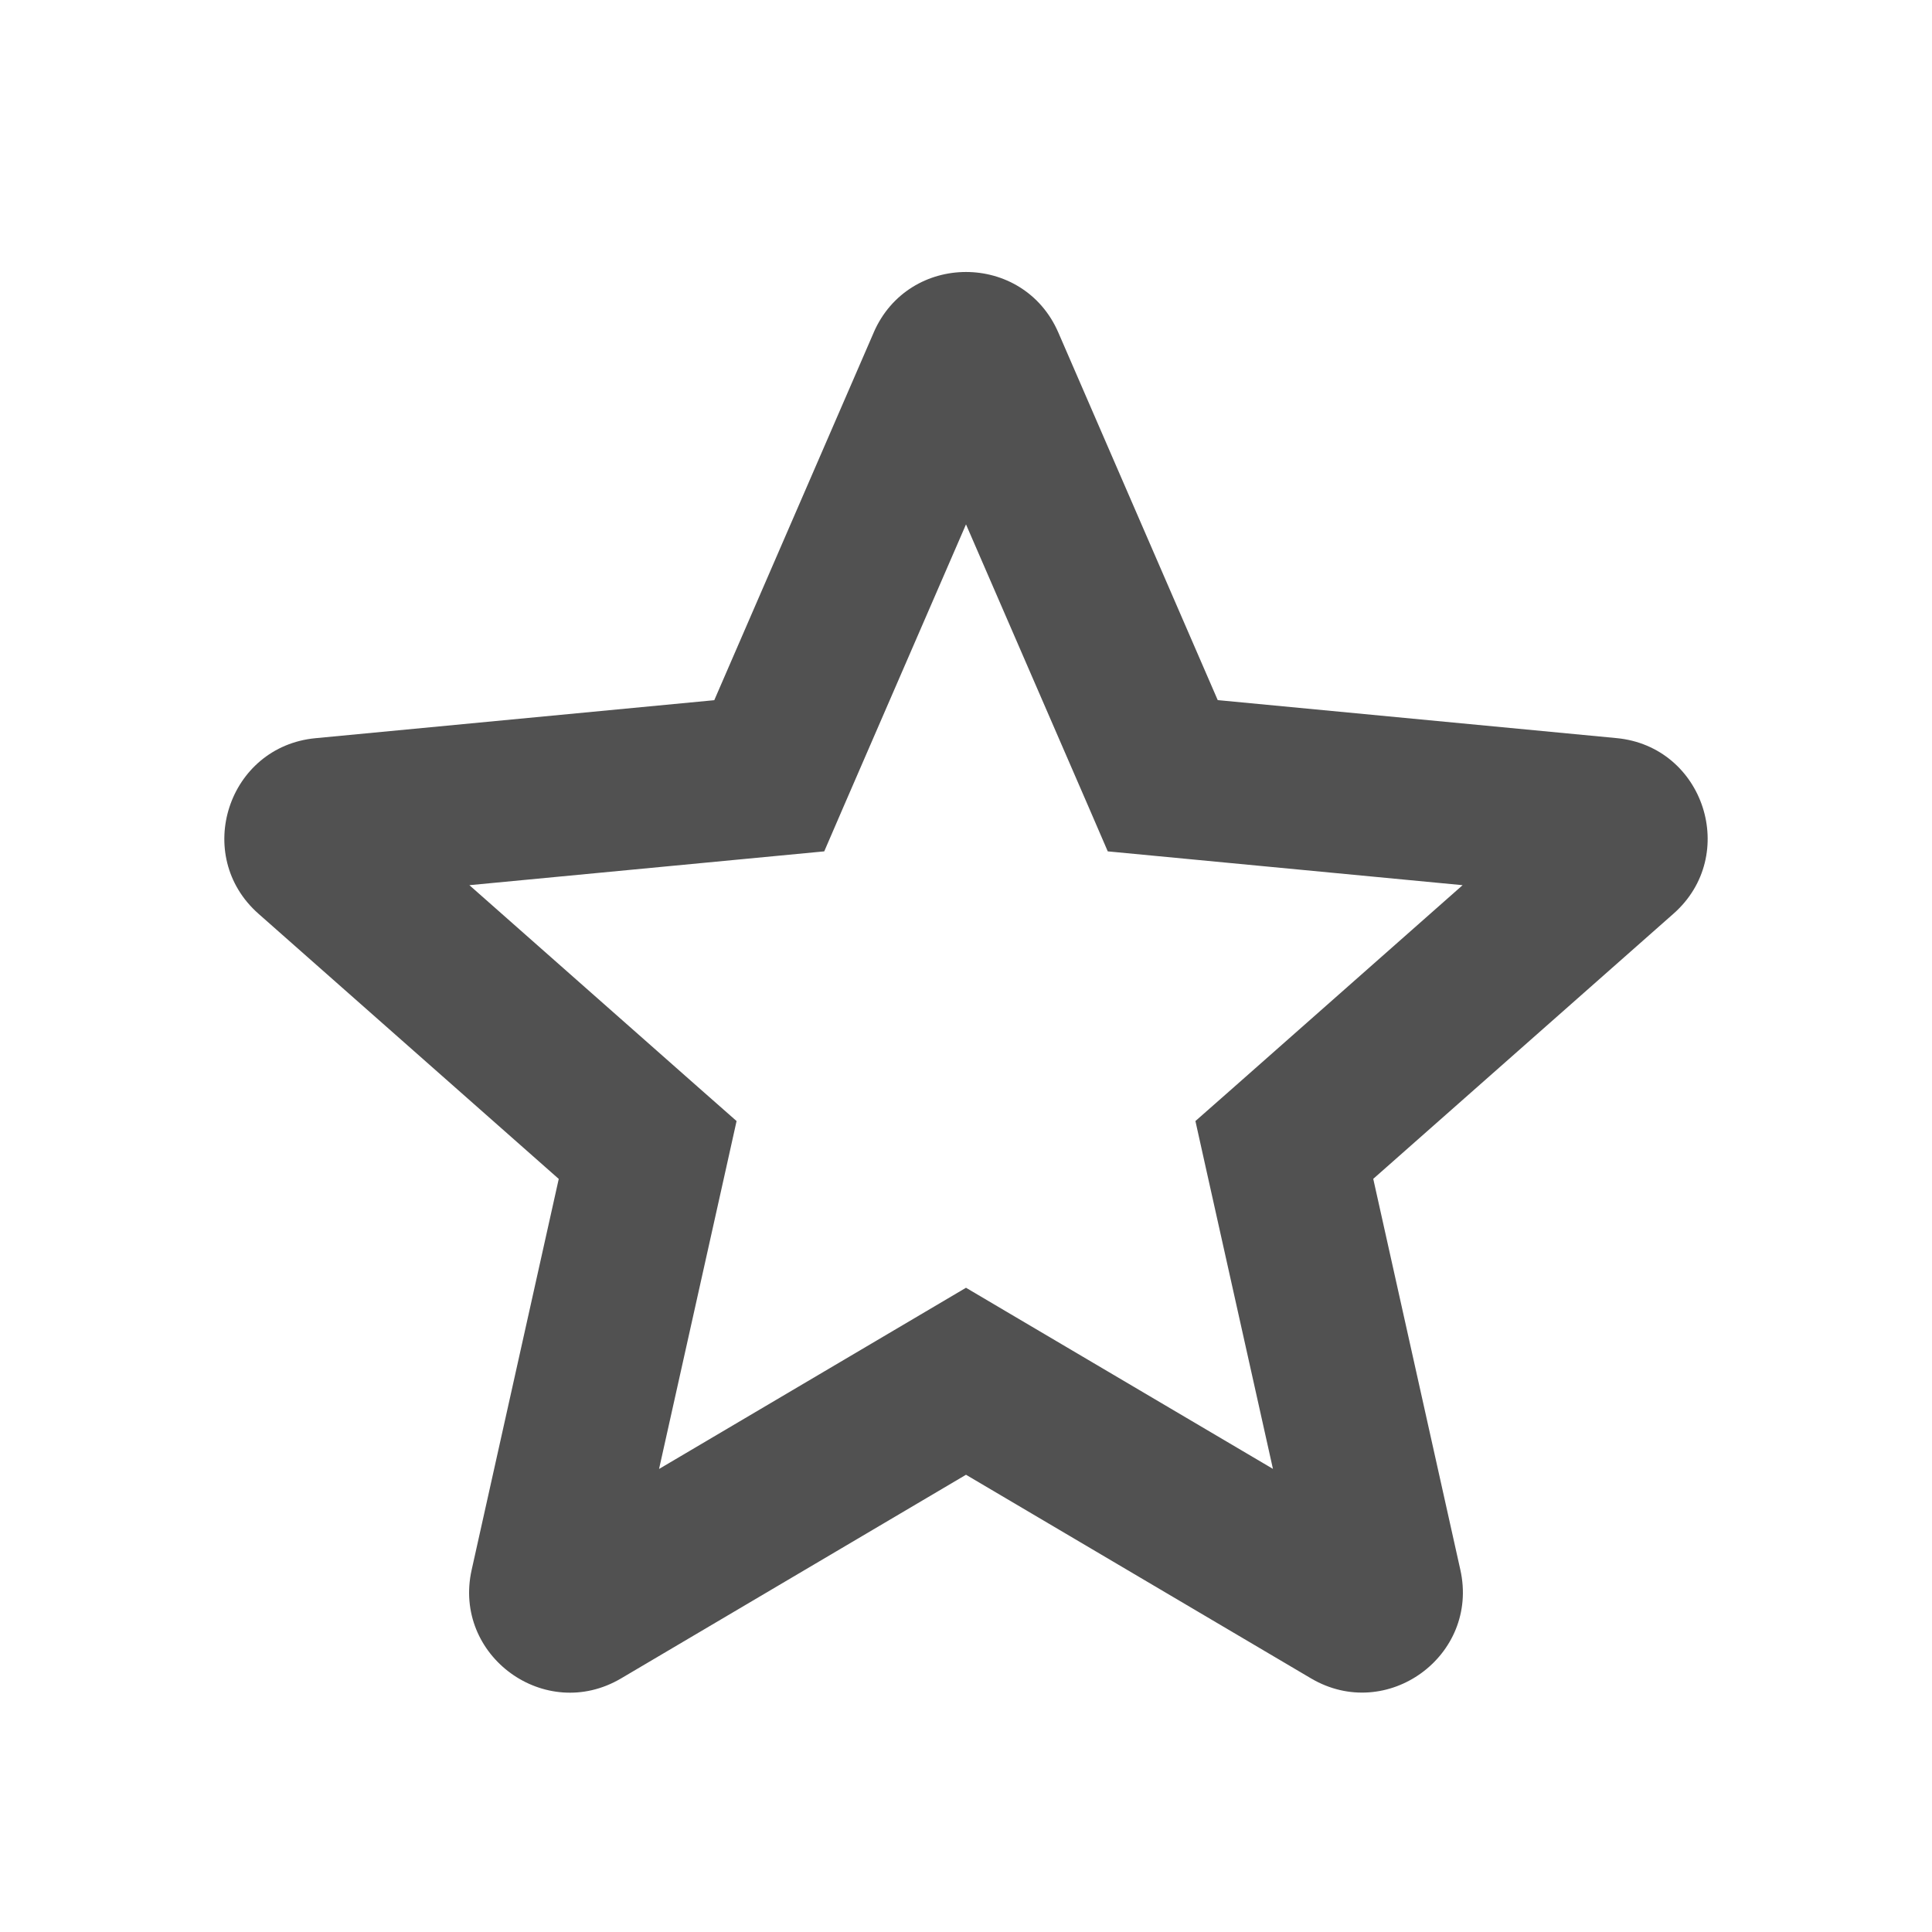
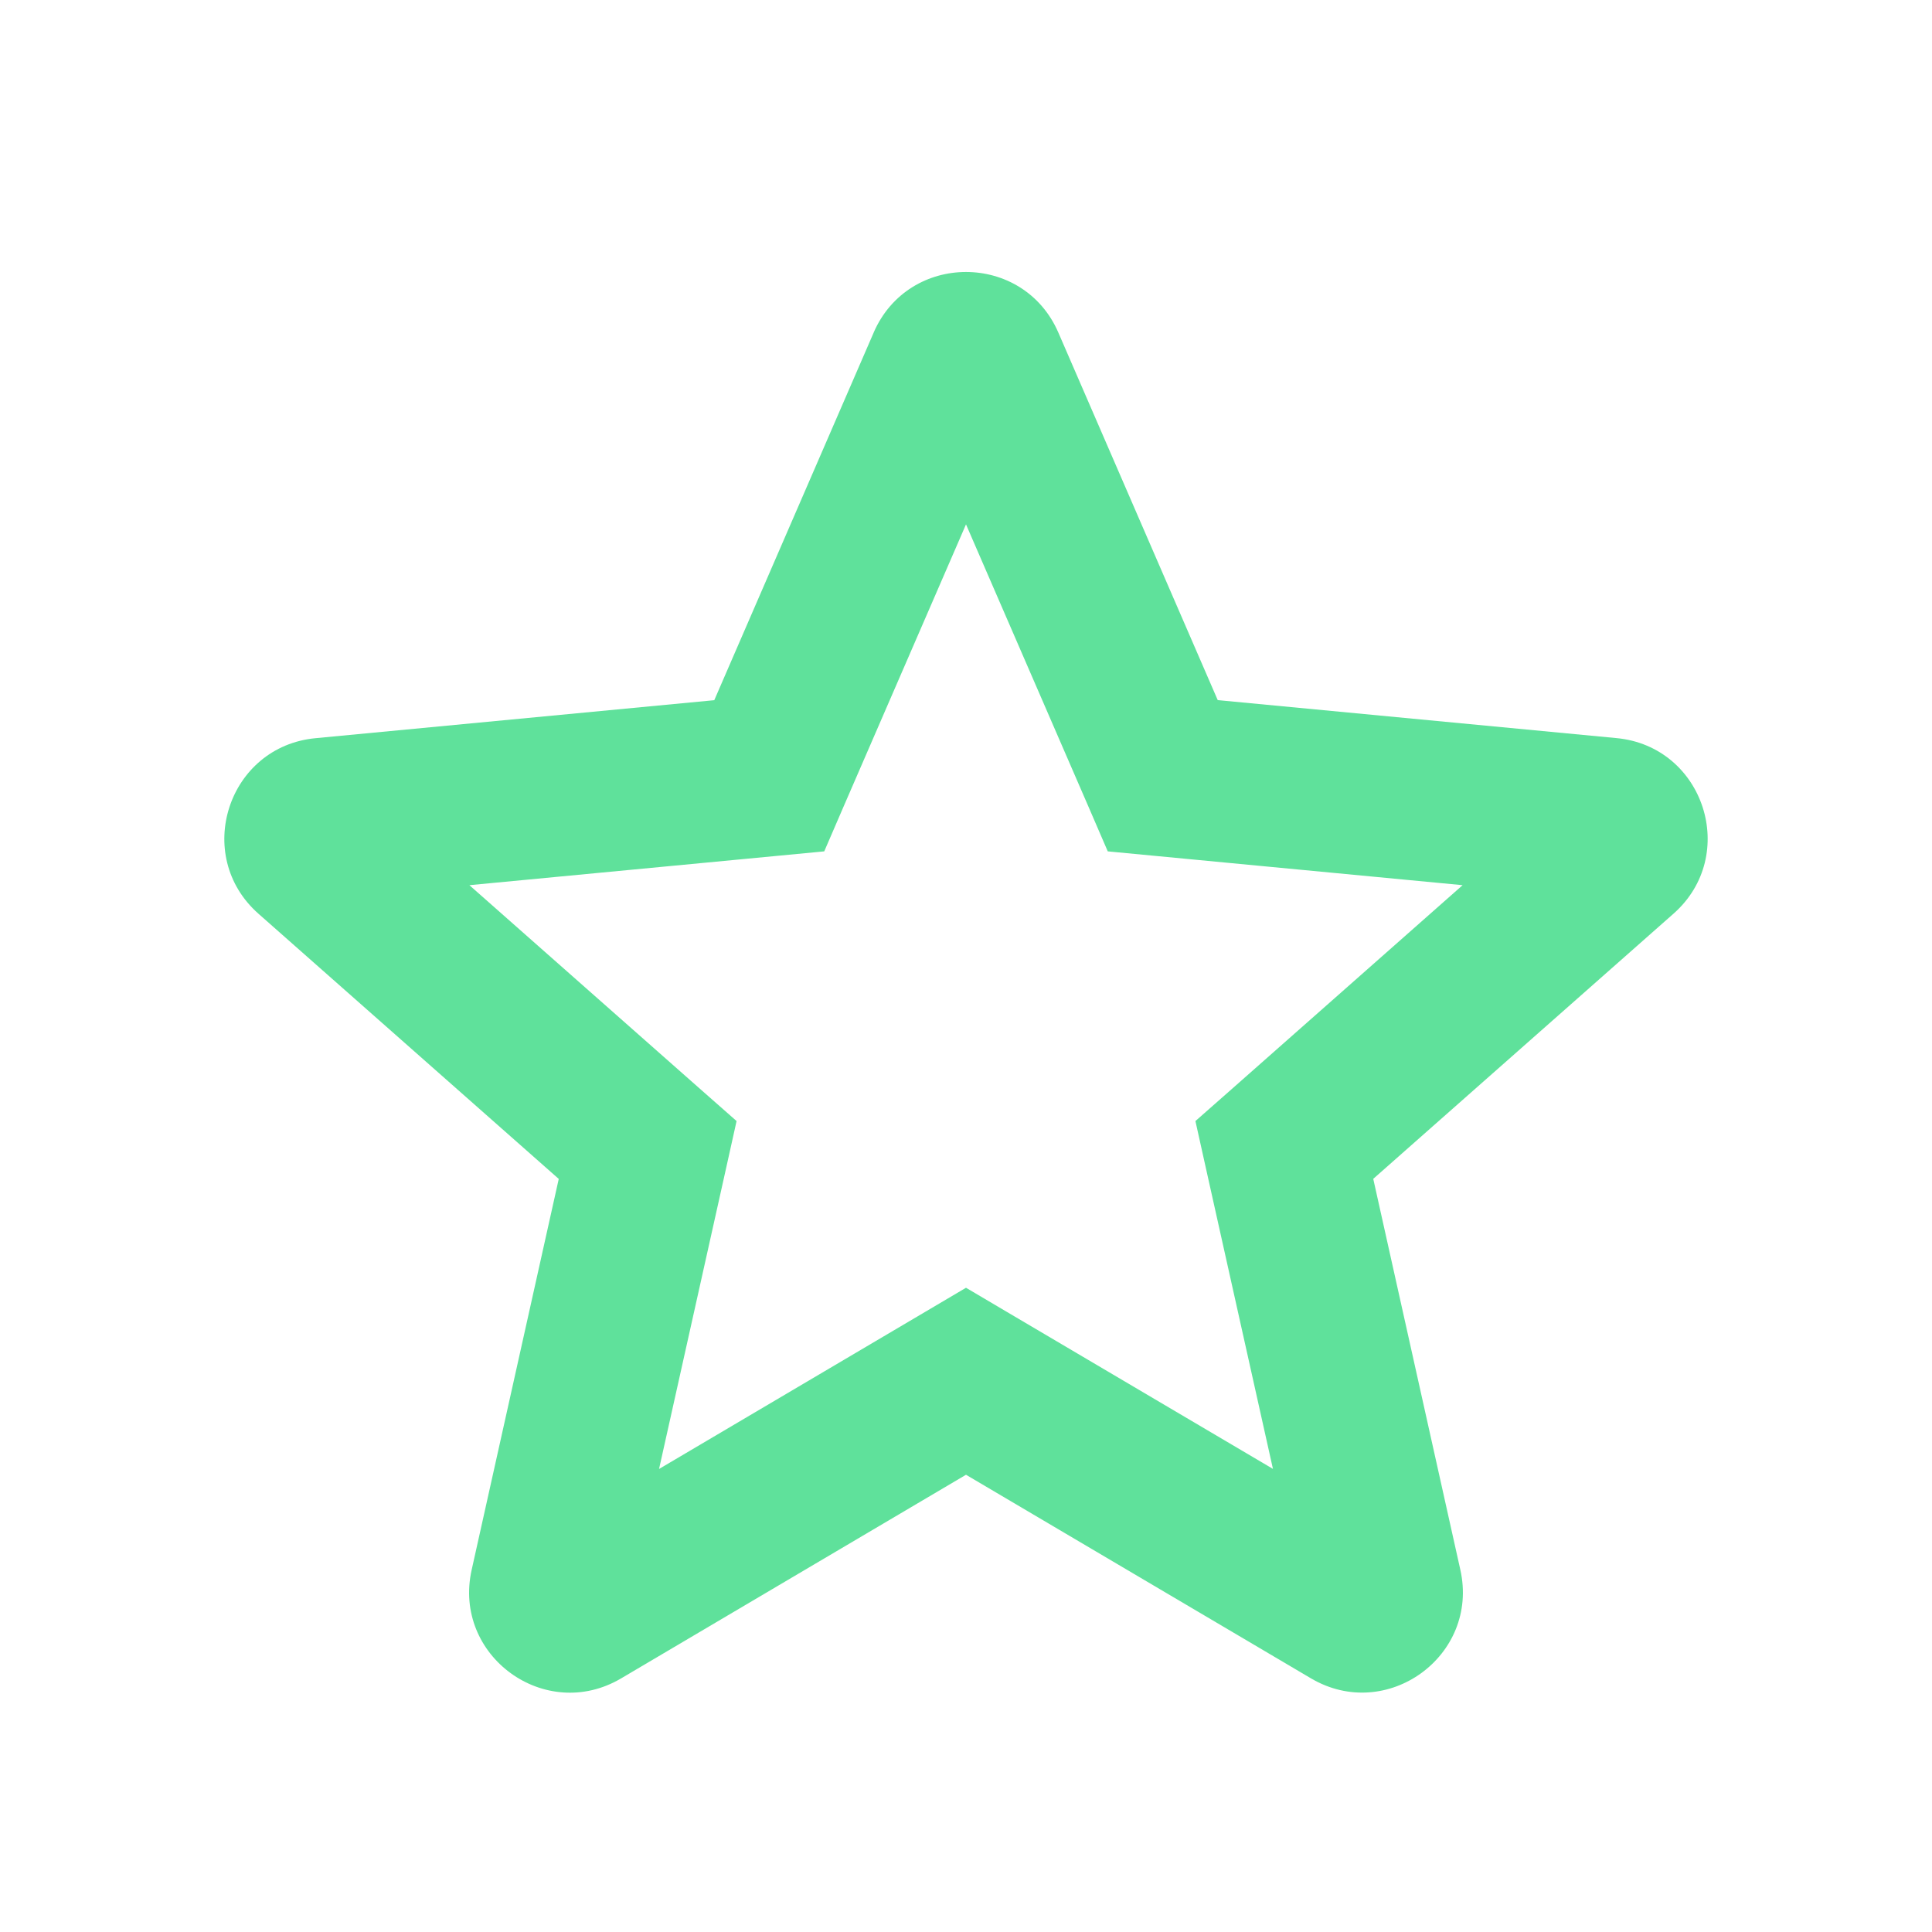
<svg xmlns="http://www.w3.org/2000/svg" width="24" height="24" viewBox="0 0 24 24" fill="none">
-   <path fill-rule="evenodd" clip-rule="evenodd" d="M10.853 4.131C11.288 3.128 12.712 3.128 13.147 4.131L15.127 8.697L20.081 9.169C21.169 9.272 21.609 10.626 20.789 11.35L17.059 14.644L18.141 19.501C18.379 20.569 17.227 21.405 16.285 20.849L12 18.32L7.715 20.85C6.773 21.406 5.621 20.57 5.859 19.502L6.941 14.645L3.211 11.351C2.391 10.627 2.831 9.273 3.92 9.17L8.873 8.698L10.853 4.132V4.131ZM12 6.514L10.473 10.034L10.239 10.576L9.651 10.632L5.831 10.996L8.707 13.536L9.15 13.926L9.022 14.502L8.187 18.248L11.492 16.297L12 15.997L12.508 16.297L15.813 18.247L14.978 14.502L14.85 13.926L15.293 13.536L18.169 10.996L14.349 10.632L13.761 10.576L13.527 10.034L12 6.514Z" fill="#515151" />
+   <g id="Star">
+     <path id="Vector" fill-rule="evenodd" clip-rule="evenodd" d="M10.853 4.131C11.288 3.128 12.712 3.128 13.147 4.131L15.127 8.697L20.081 9.169C21.169 9.272 21.609 10.626 20.789 11.35L17.059 14.644L18.141 19.501C18.379 20.569 17.227 21.405 16.285 20.849L12 18.32L7.715 20.85C6.773 21.406 5.621 20.57 5.859 19.502L6.941 14.645L3.211 11.351C2.391 10.627 2.831 9.273 3.92 9.17L8.873 8.698L10.853 4.132V4.131ZM12 6.514L10.473 10.034L10.239 10.576L9.651 10.632L5.831 10.996L8.707 13.536L9.15 13.926L9.022 14.502L8.187 18.248L11.492 16.297L12 15.997L12.508 16.297L15.813 18.247L14.978 14.502L14.85 13.926L15.293 13.536L18.169 10.996L14.349 10.632L13.761 10.576L13.527 10.034L12 6.514Z" fill="#5FE19B" />
+   </g>
</svg>
